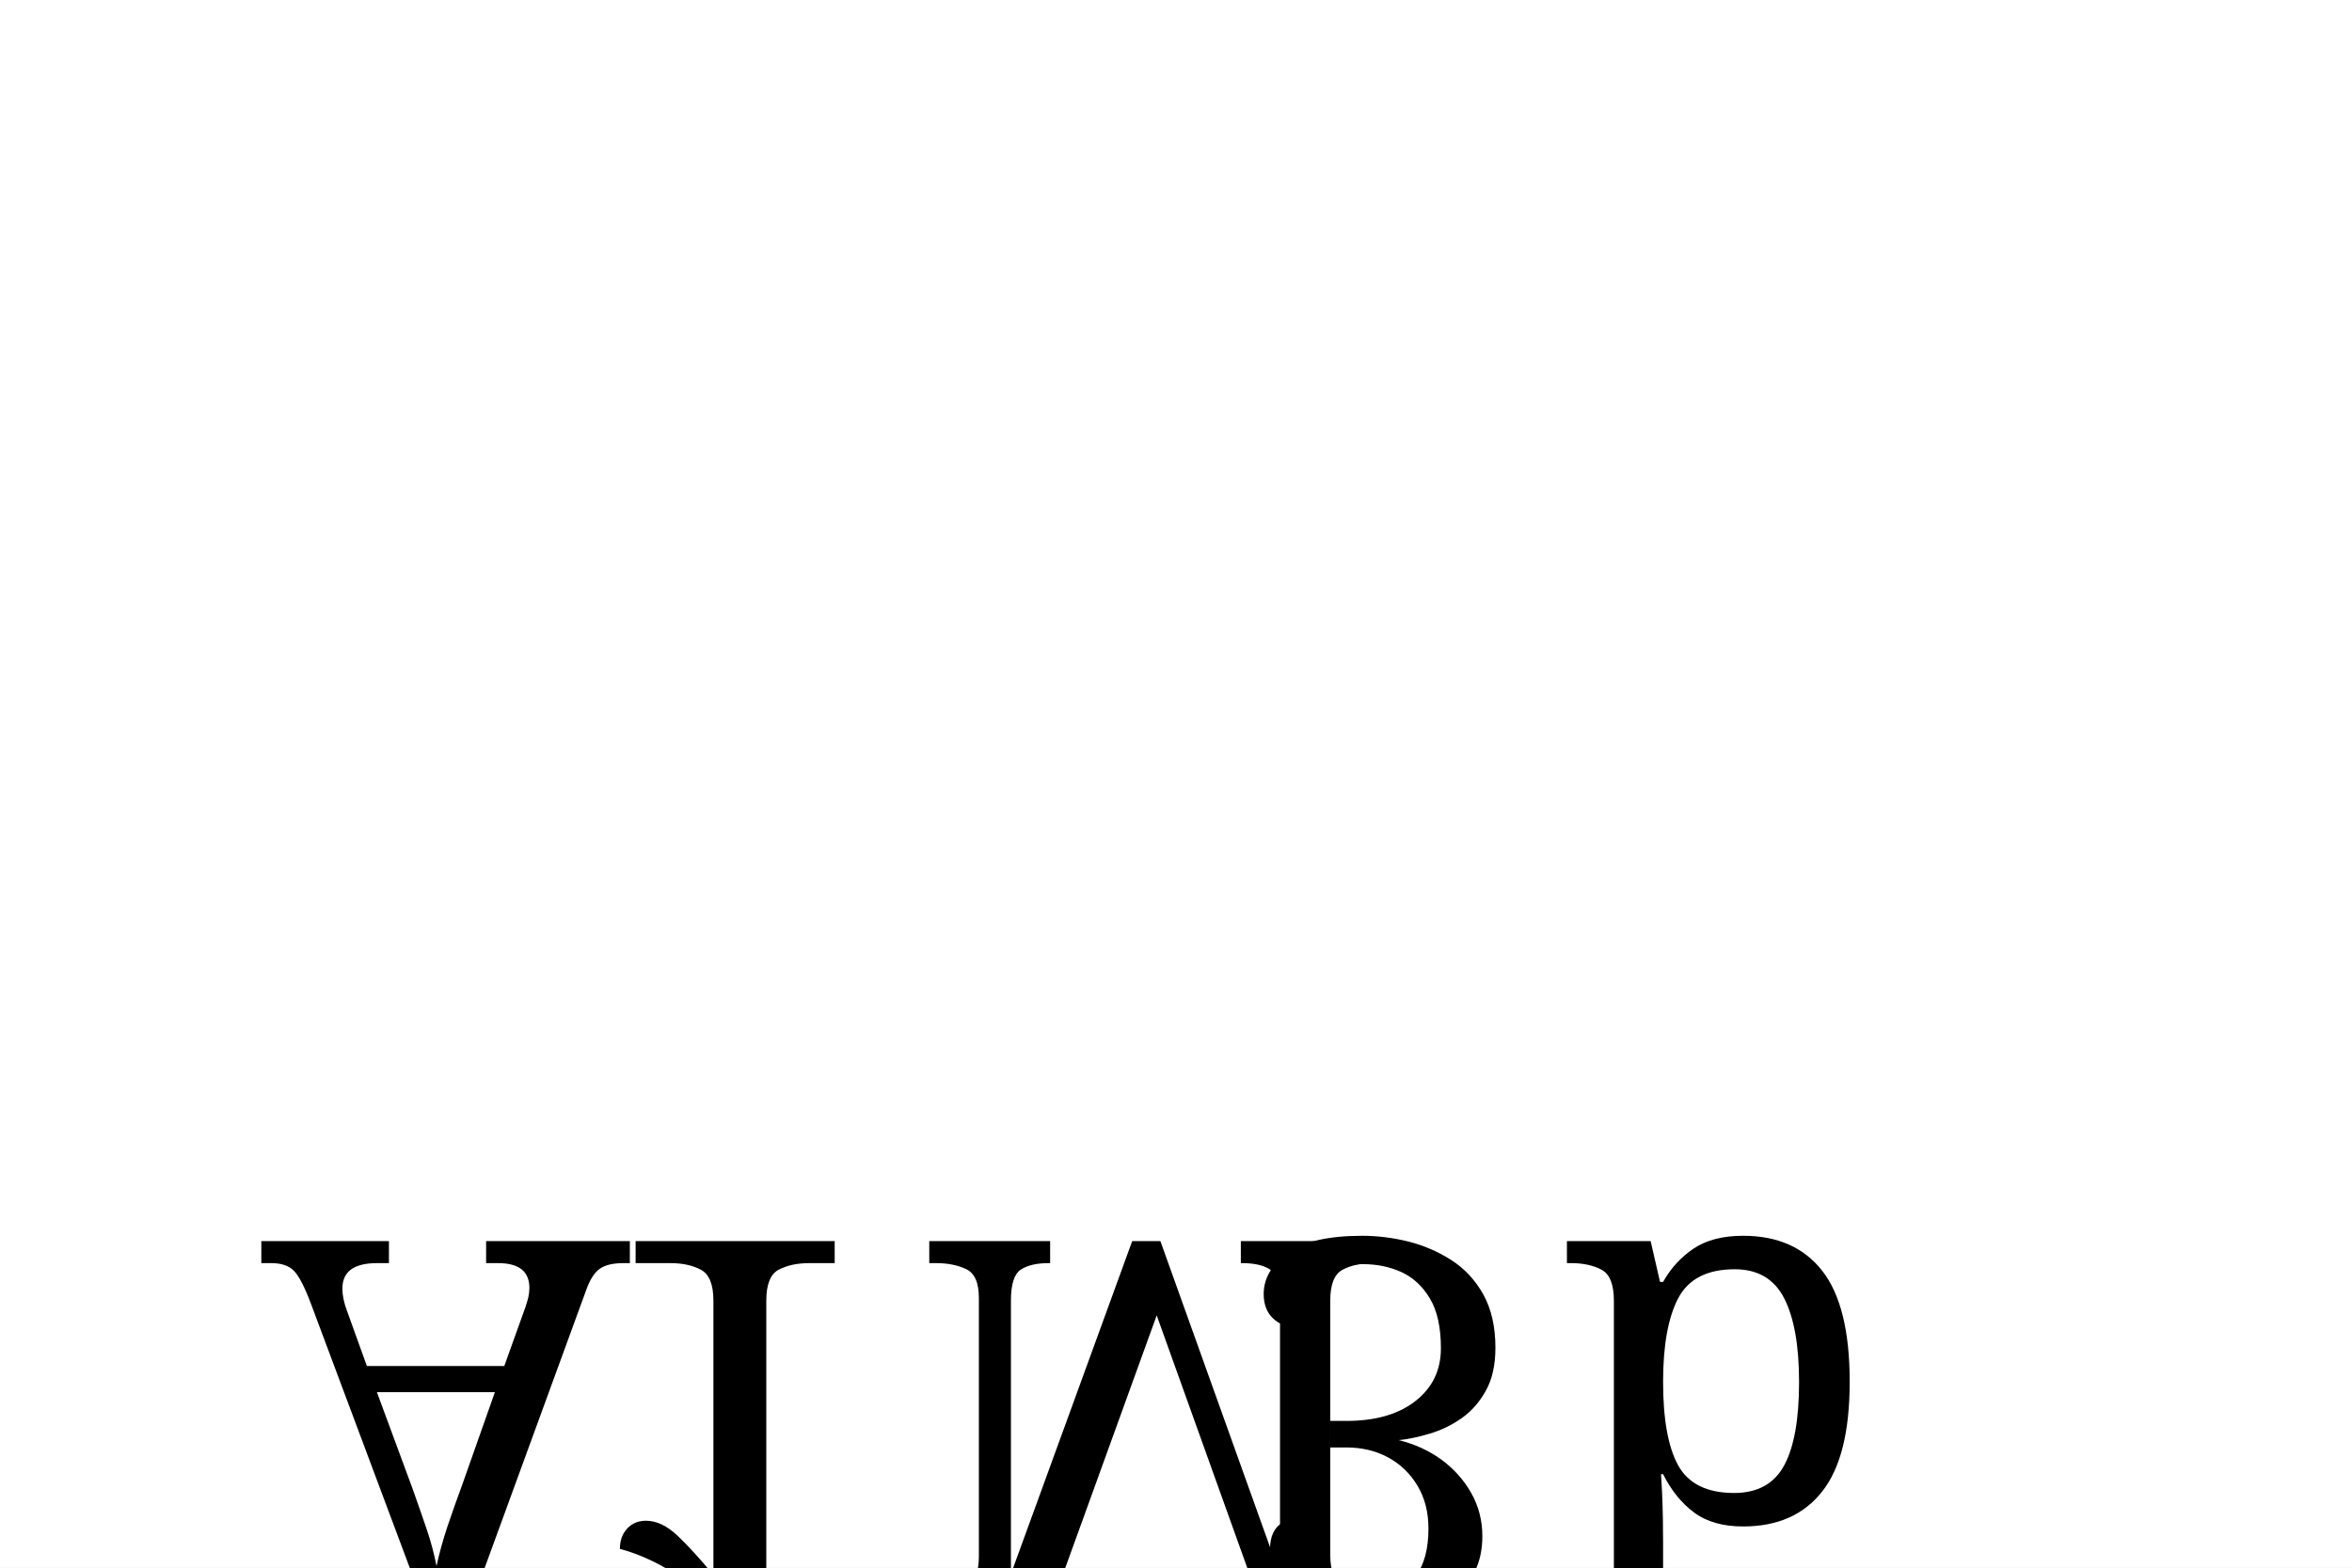
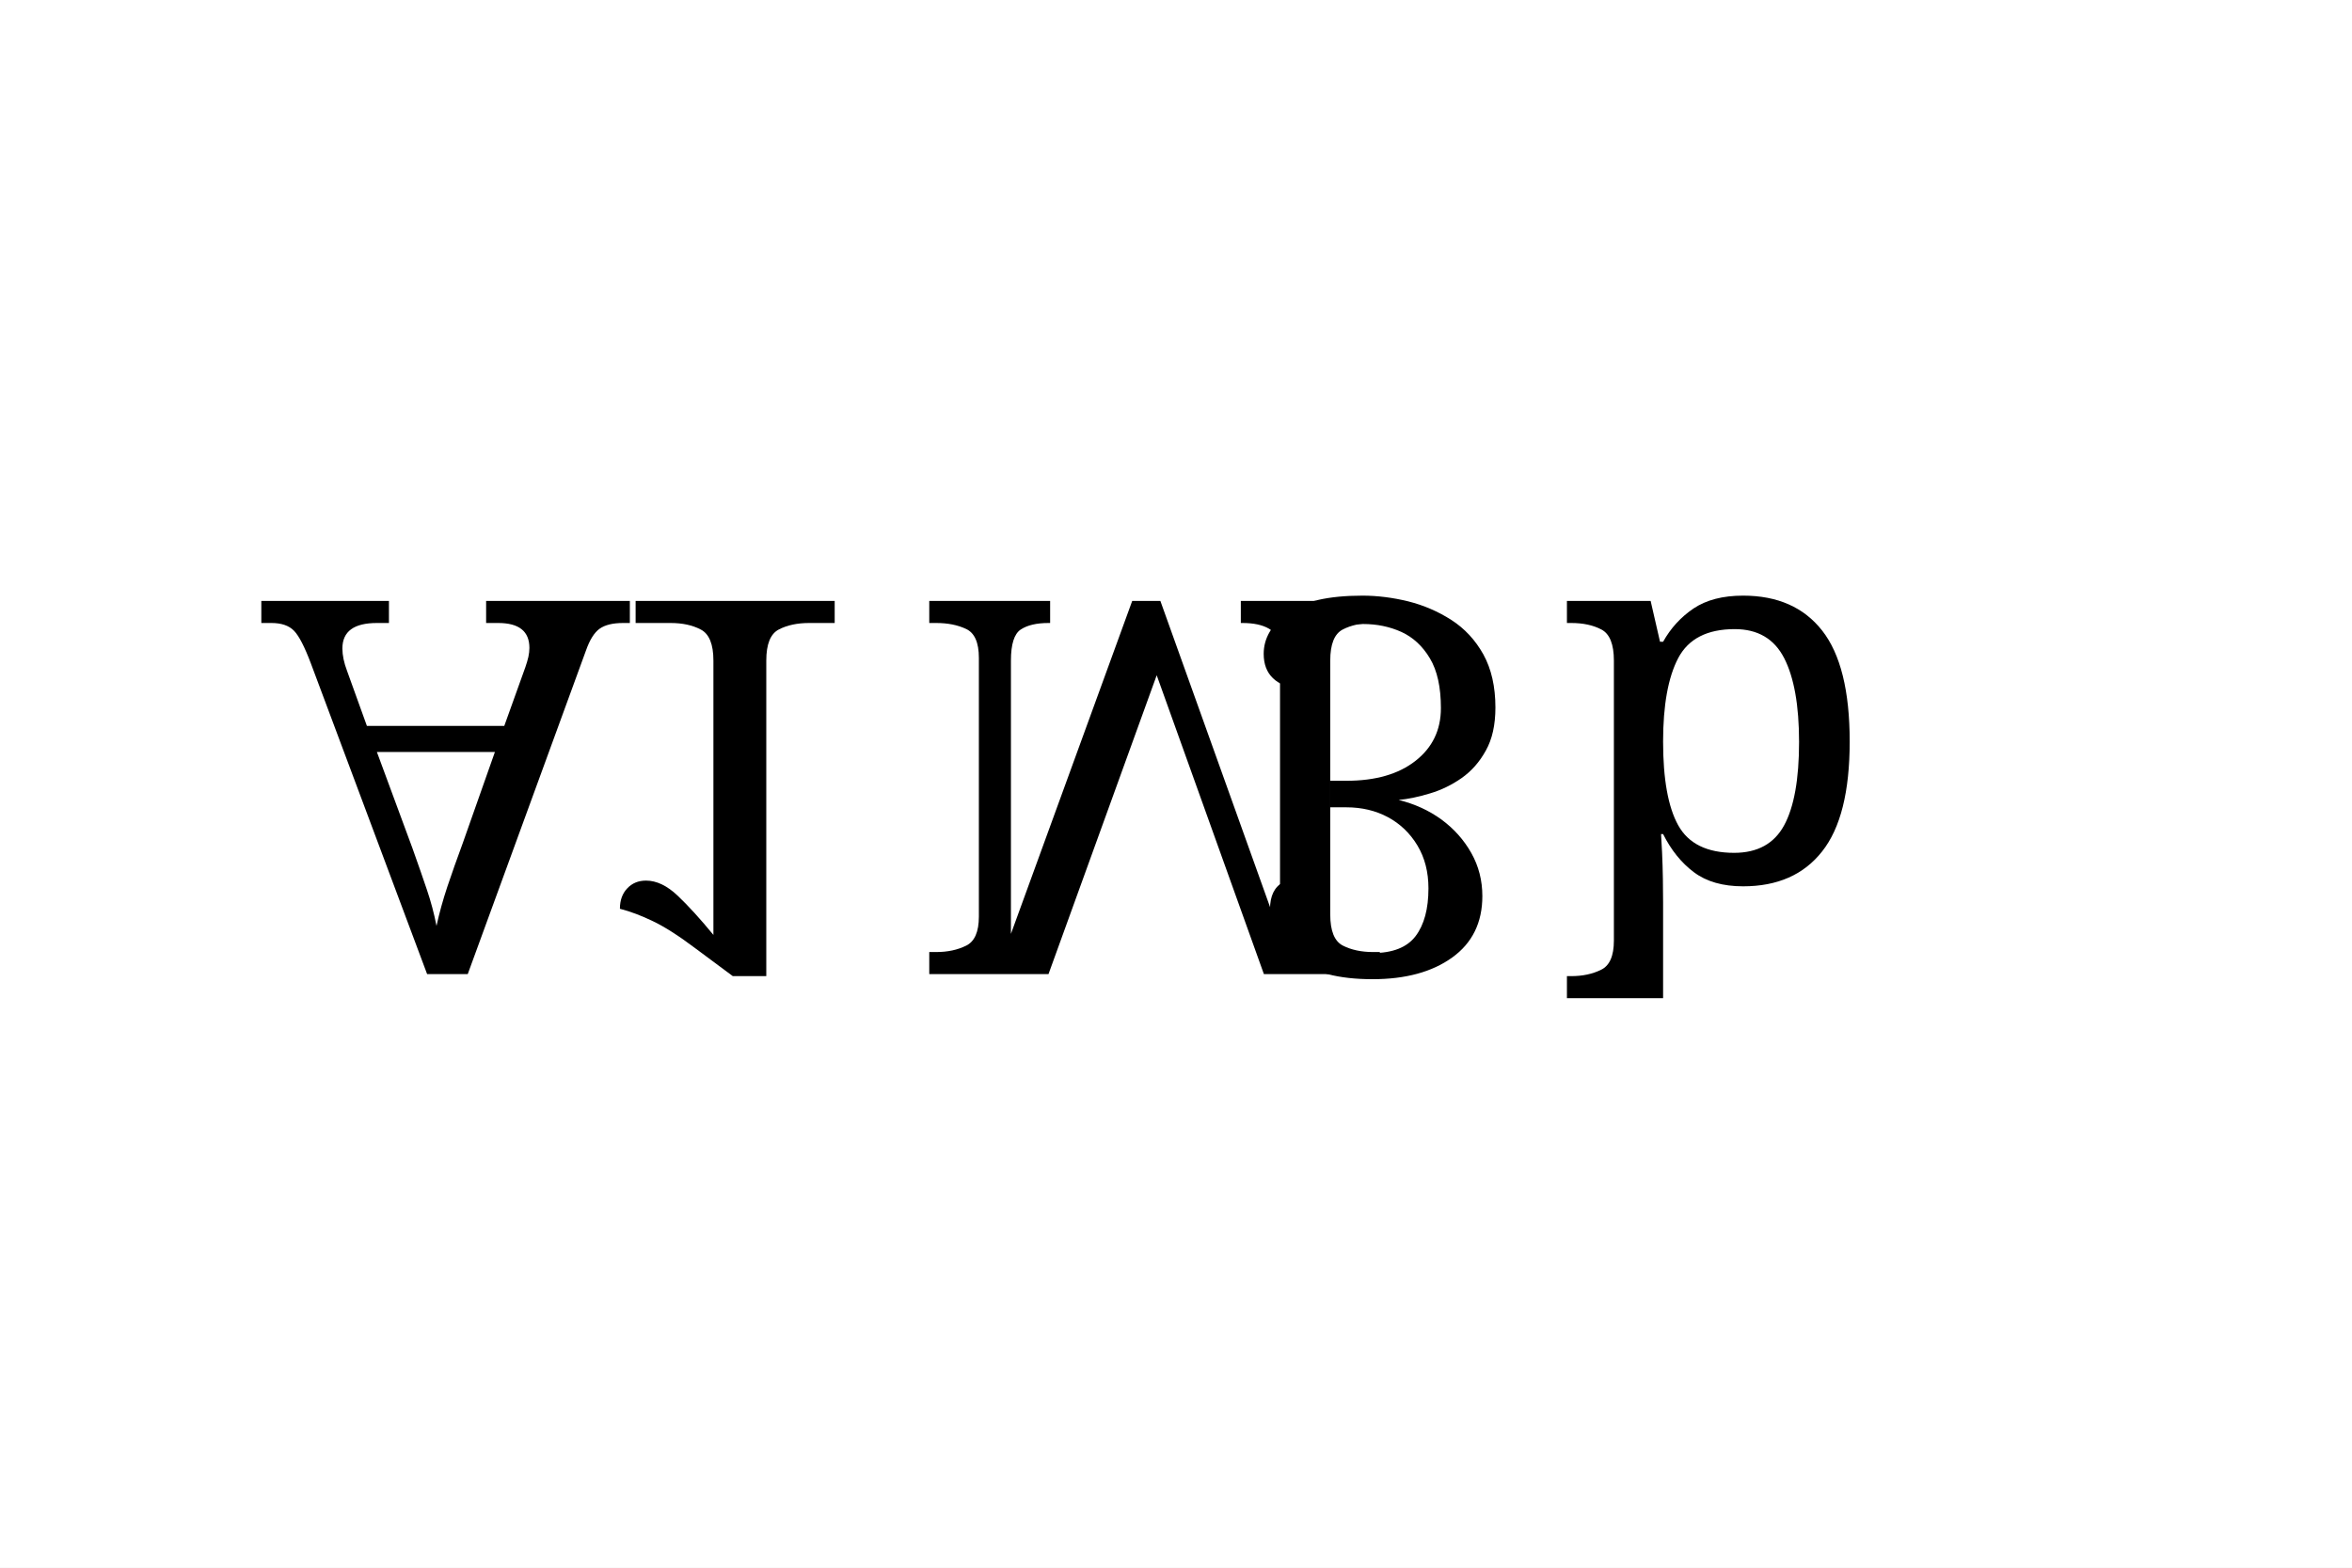
<svg xmlns="http://www.w3.org/2000/svg" viewBox="0 0 180 120">
  <rect x="0" y="0" width="180" height="120" fill="white" stroke="none" />
-   <text x="20" y="95" font-family="serif" font-size="40" transform="scale(1,-1) translate(0,-190)">A</text>
-   <text x="44.8" y="95" font-family="serif" font-size="40" transform="scale(1,-1) translate(0,-190)">1</text>
-   <text x="69.6" y="95" font-family="serif" font-size="40" transform="scale(1,-1) translate(0,-190)">M</text>
-   <text x="94.4" y="95" font-family="serif" font-size="40" transform="scale(1,-1) translate(0,-190)">3</text>
-   <text x="119.2" y="95" font-family="serif" font-size="40" transform="scale(1,-1) translate(0,-190)">b</text>
+   <text x="20" y="46" font-family="serif" font-size="40" transform="scale(1,-1) translate(0,-92)">A</text>
+   <text x="44.8" y="46" font-family="serif" font-size="40" transform="scale(1,-1) translate(0,-92)">1</text>
+   <text x="69.6" y="46" font-family="serif" font-size="40" transform="scale(1,-1) translate(0,-92)">M</text>
+   <text x="94.4" y="46" font-family="serif" font-size="40" transform="scale(1,-1) translate(0,-92)">3</text>
+   <text x="119.2" y="46" font-family="serif" font-size="40" transform="scale(1,-1) translate(0,-92)">b</text>
</svg>
